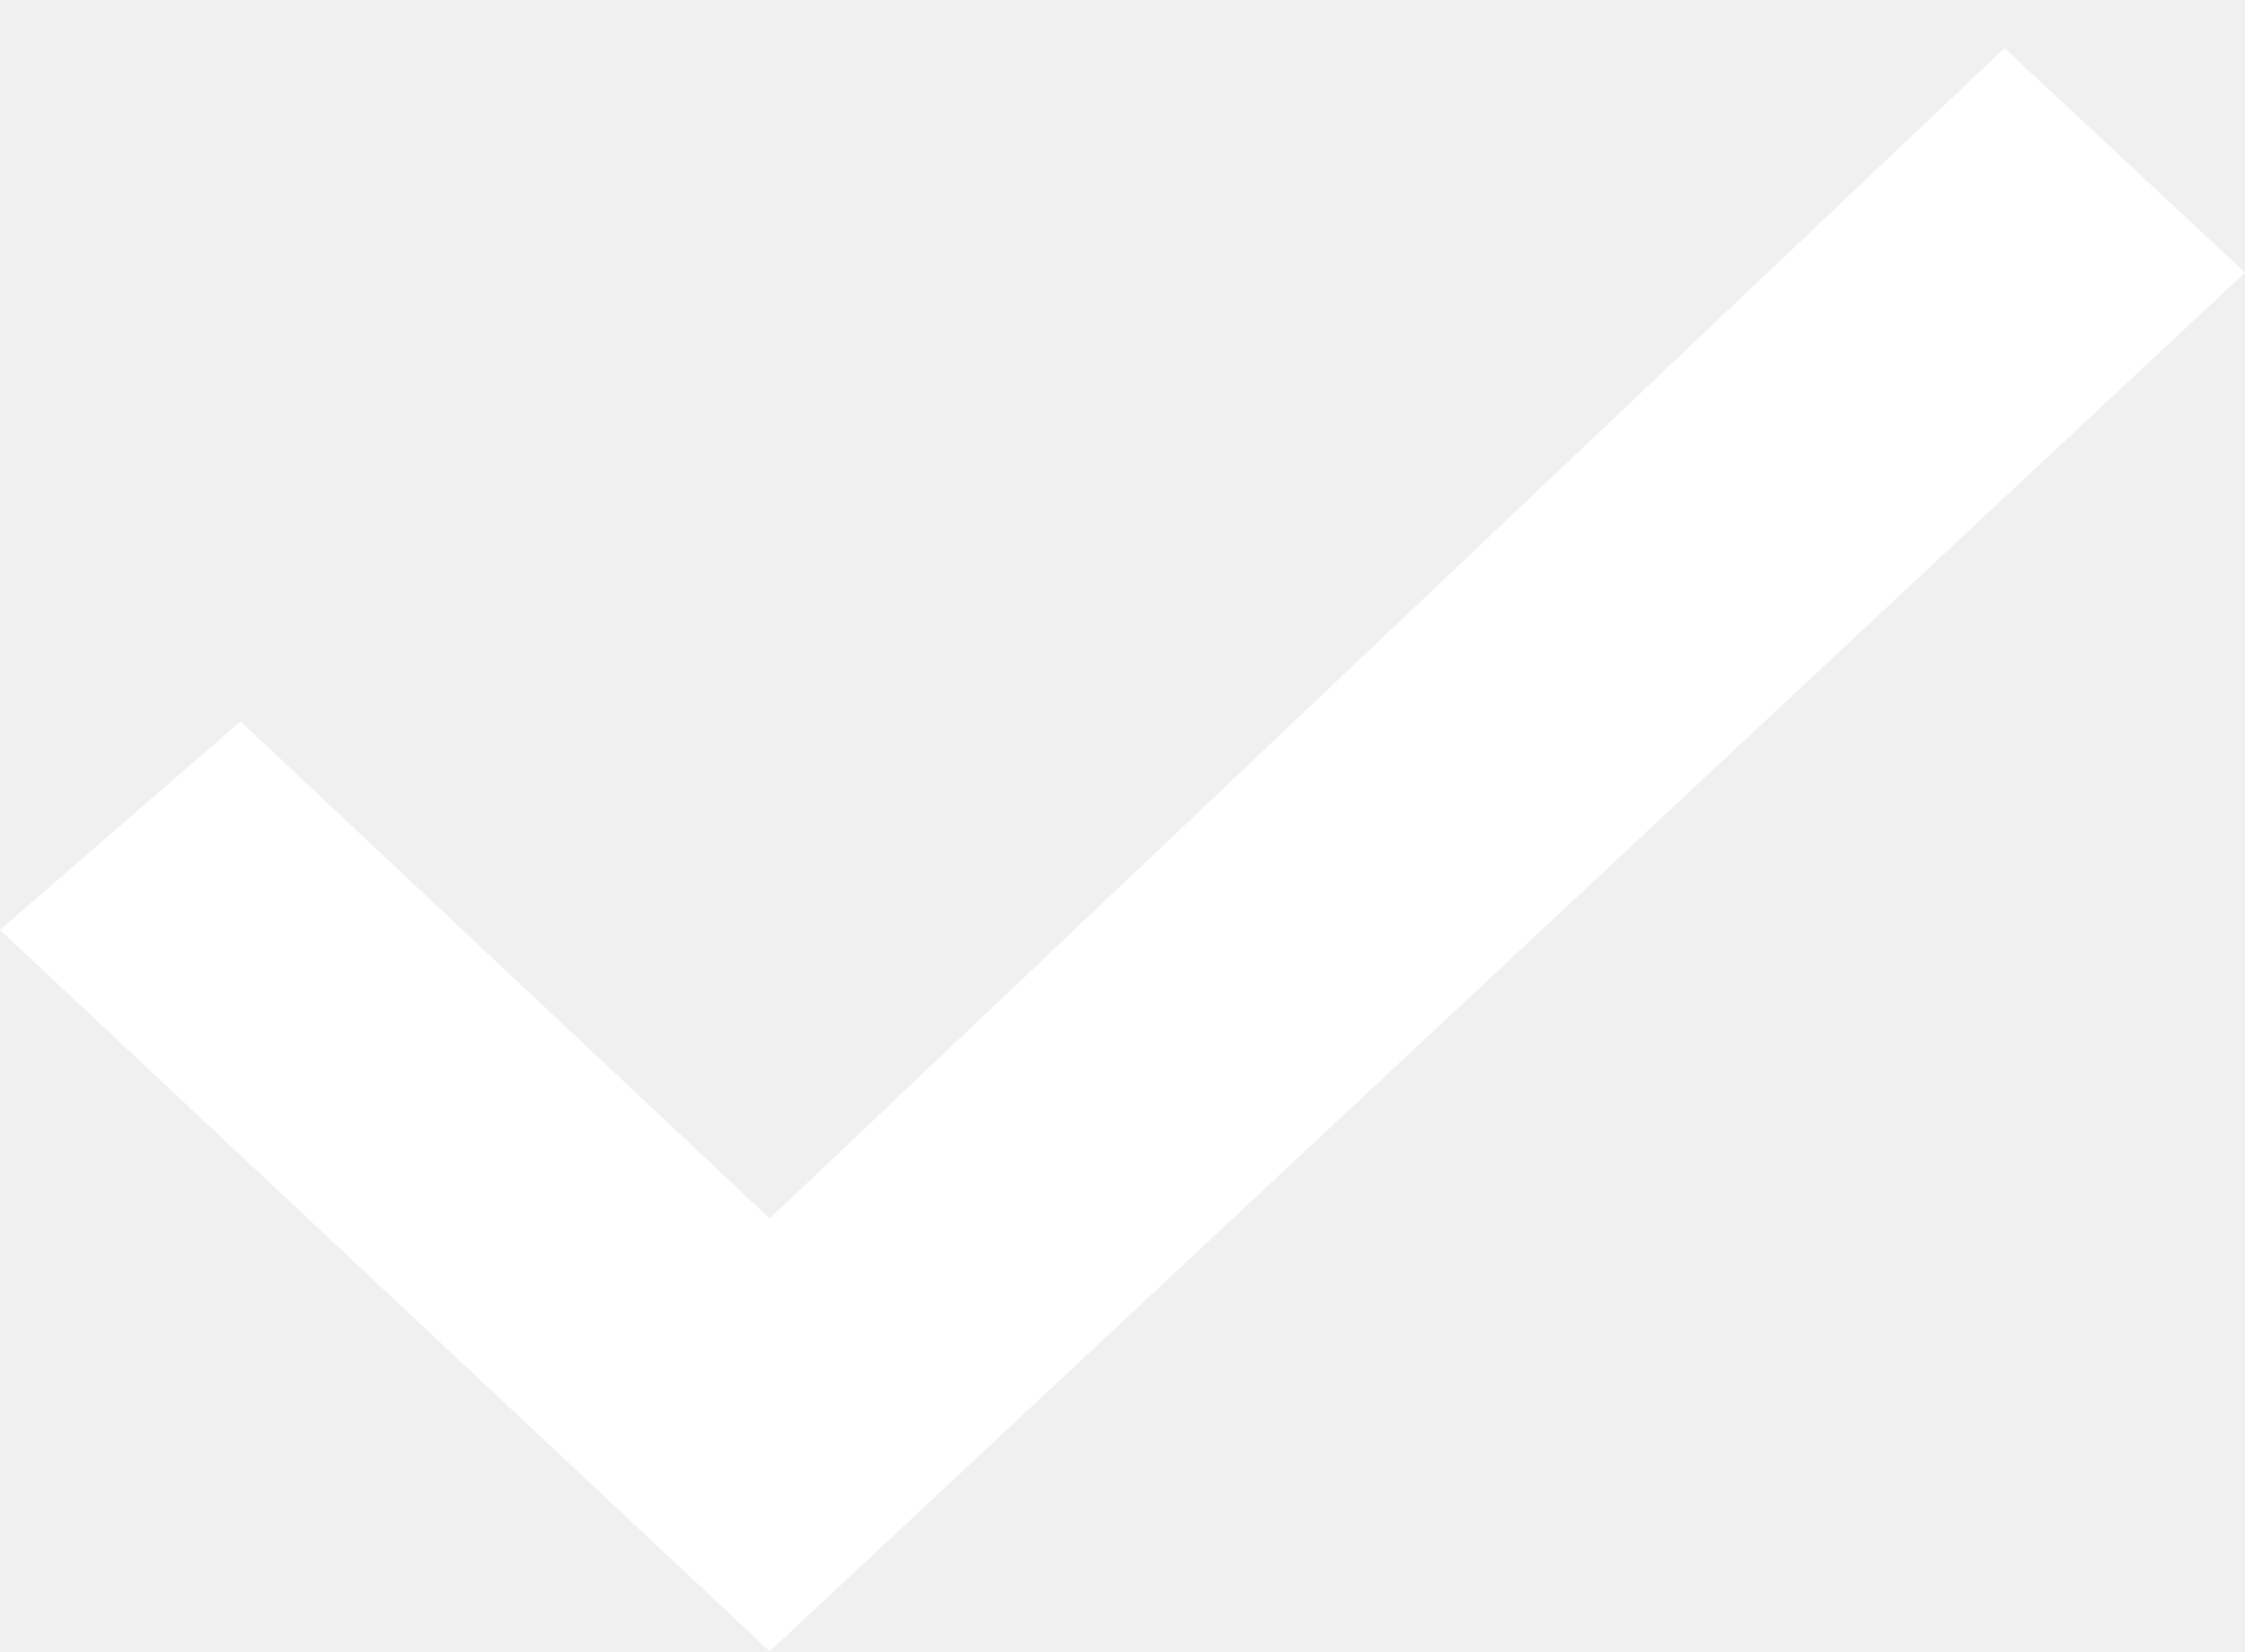
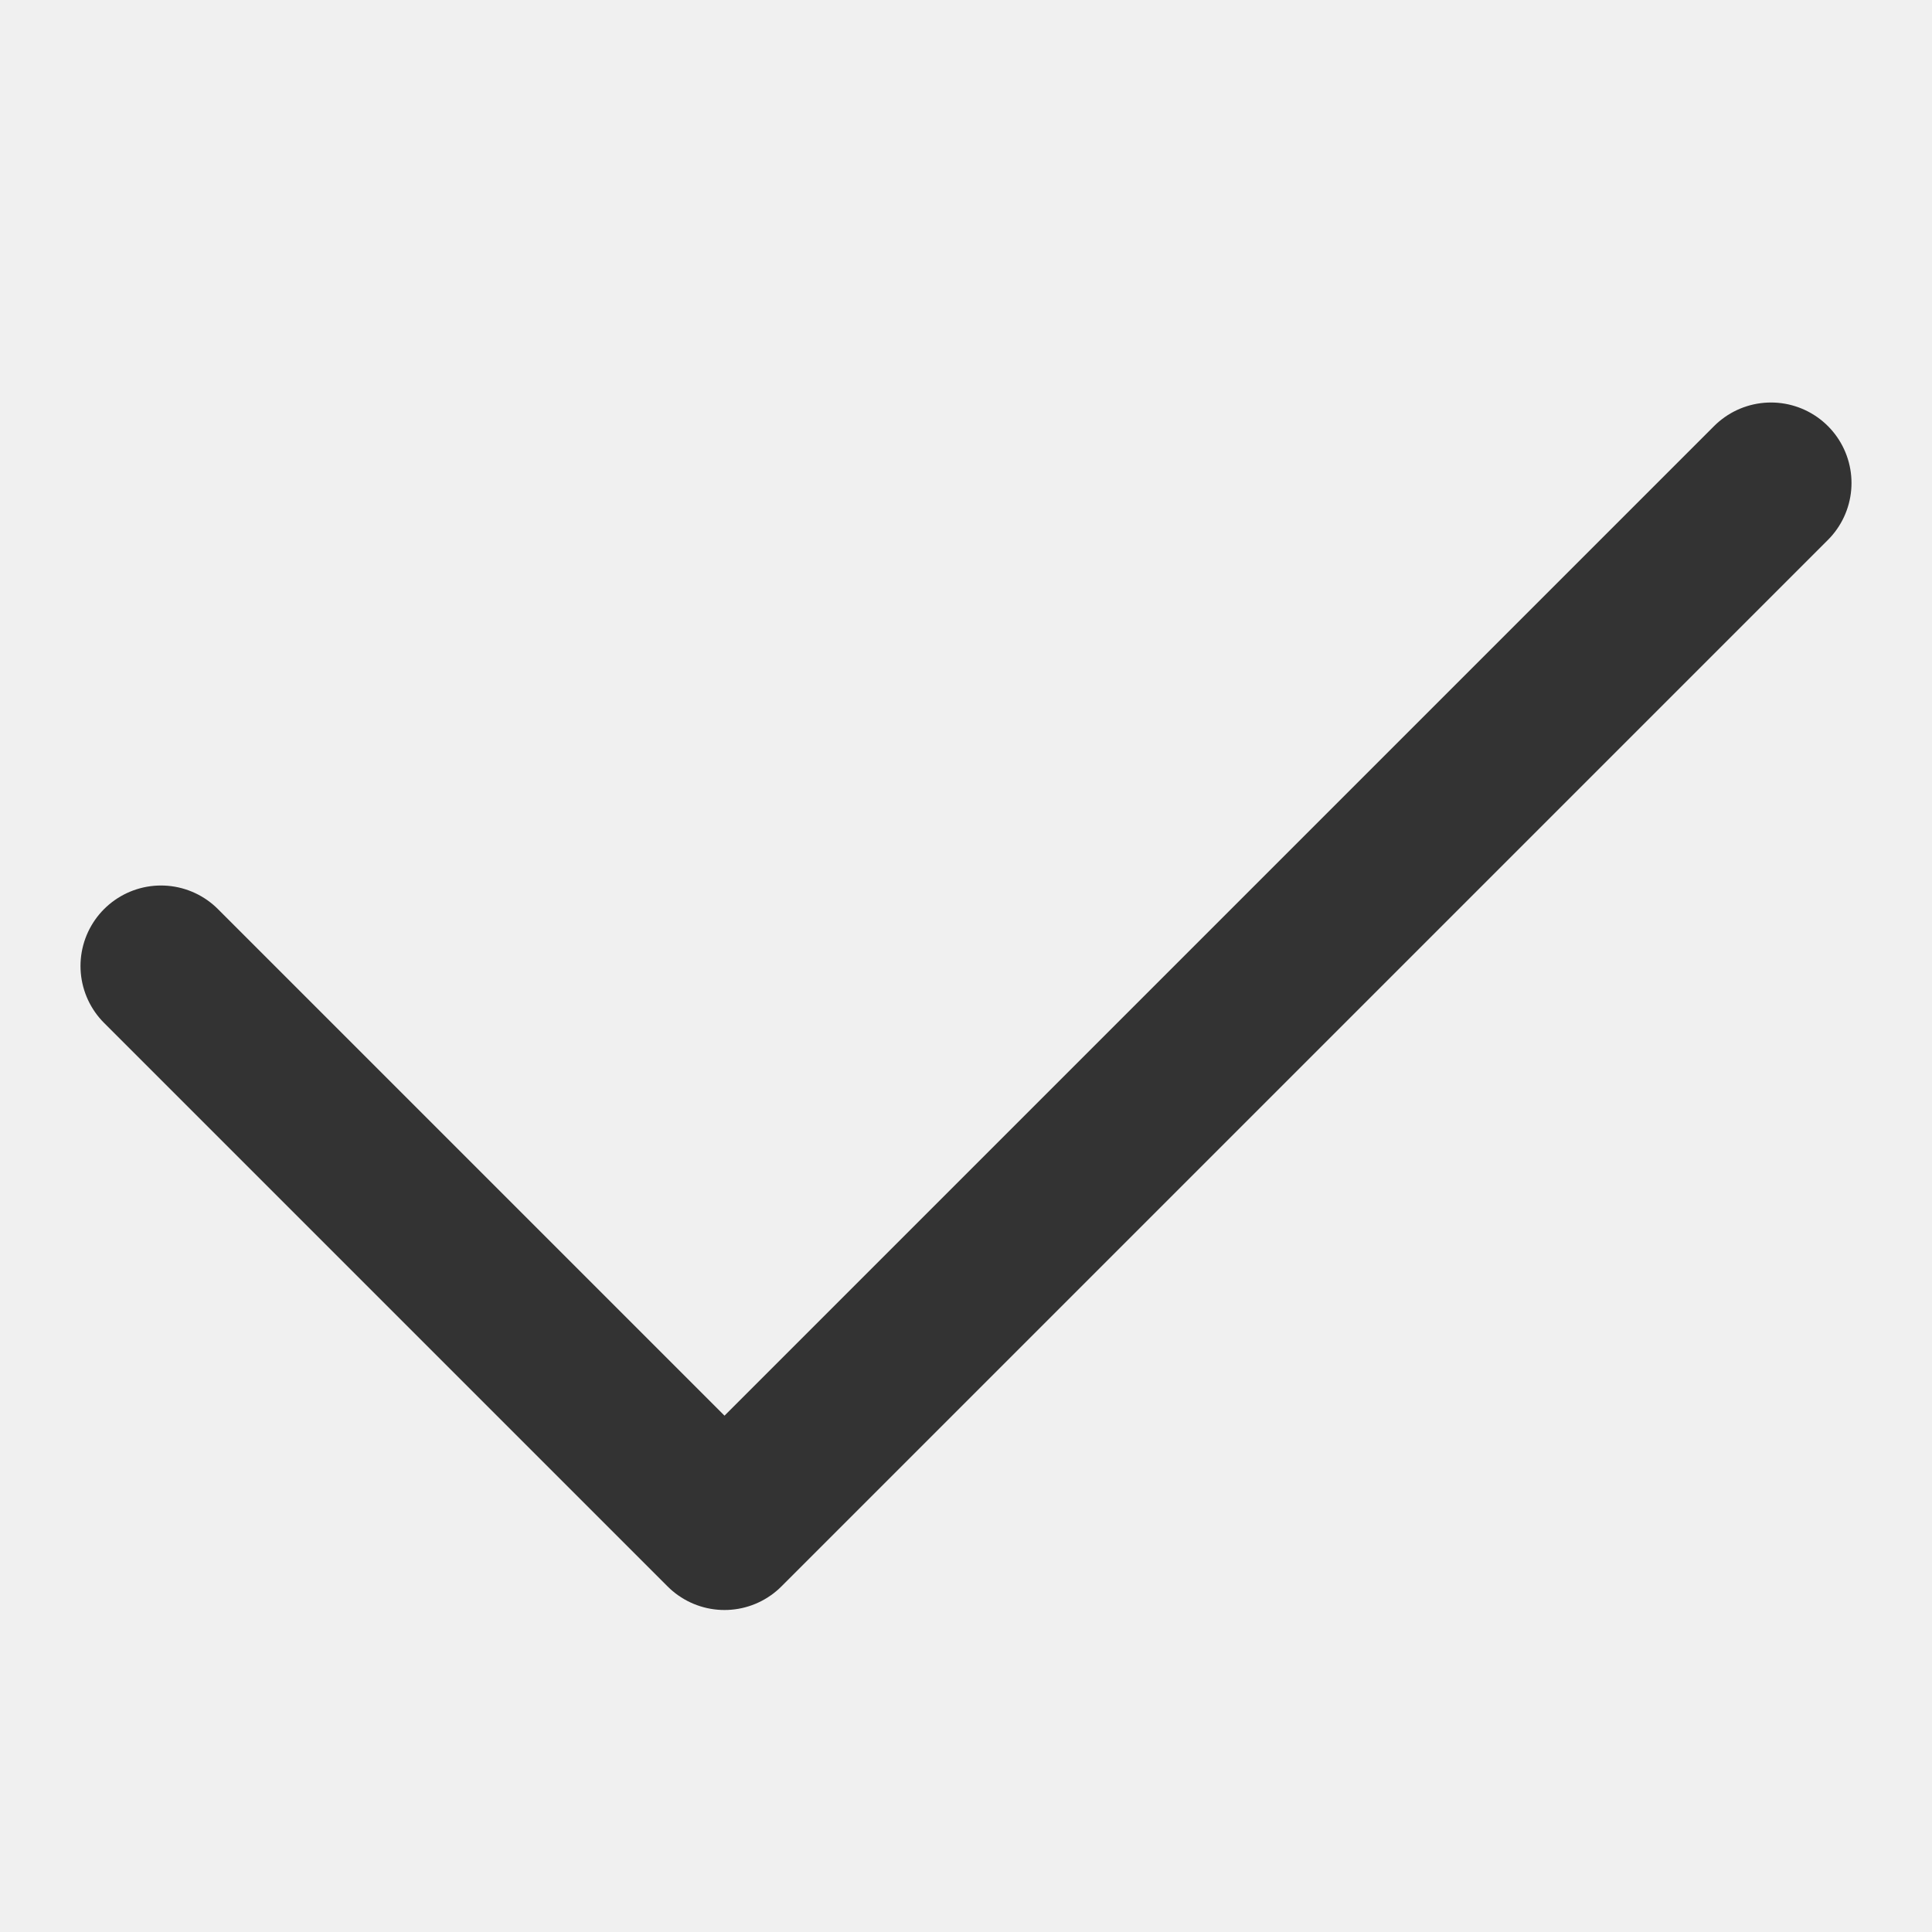
- <svg xmlns="http://www.w3.org/2000/svg" version="1.1" id="Layer_1" x="0px" y="0px" viewBox="0 0 14 10.3" enable-background="new 0 0 14 10.3" xml:space="preserve">
-   <g>
-     <polygon fill-rule="evenodd" clip-rule="evenodd" fill="#ffffff" points="12.5,0.3 4.8,7.6 1.5,4.5 0,5.8 4.8,10.3 14,1.7   " />
+ <svg xmlns="http://www.w3.org/2000/svg" class="nc-icon outline" x="0px" y="0px" width="24px" height="24px" viewBox="0 0 24 24">
+   <g transform="translate(0, 0)">
+     <polyline fill="none" stroke="#333333" stroke-width="2" stroke-linecap="round" stroke-miterlimit="10" points="2,12 9,19 22,6 " stroke-linejoin="round" />
  </g>
</svg>
